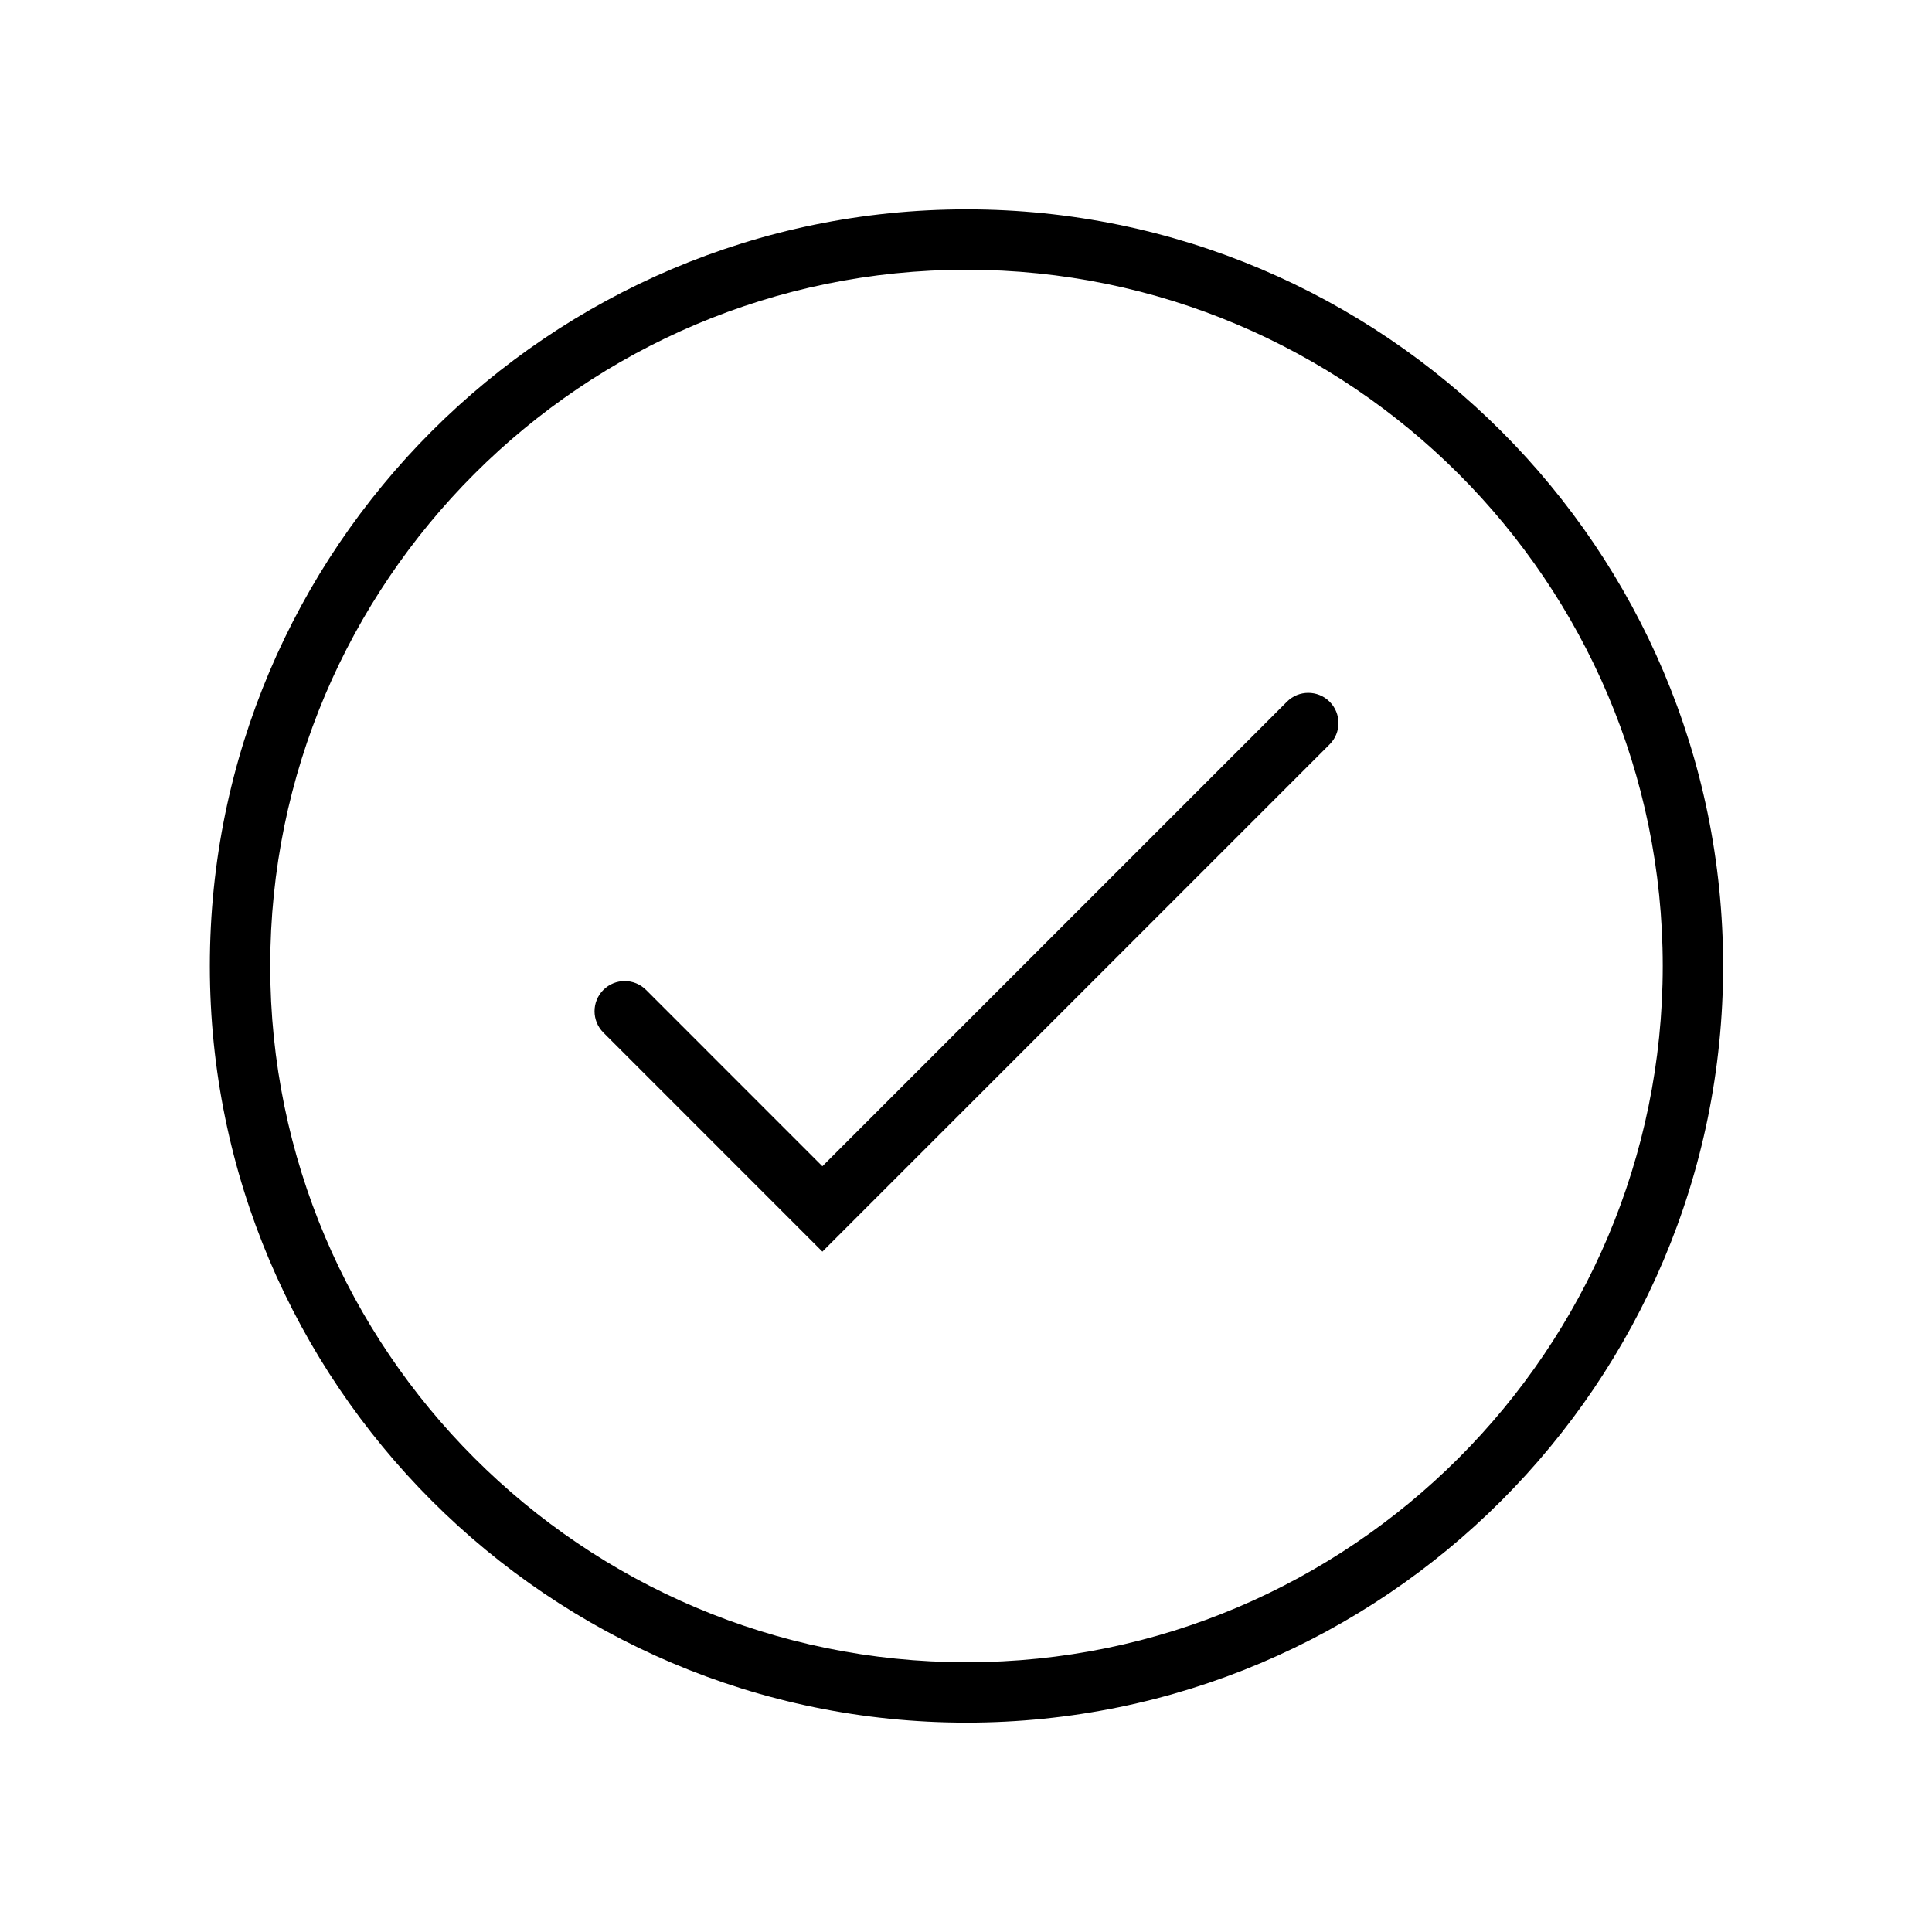
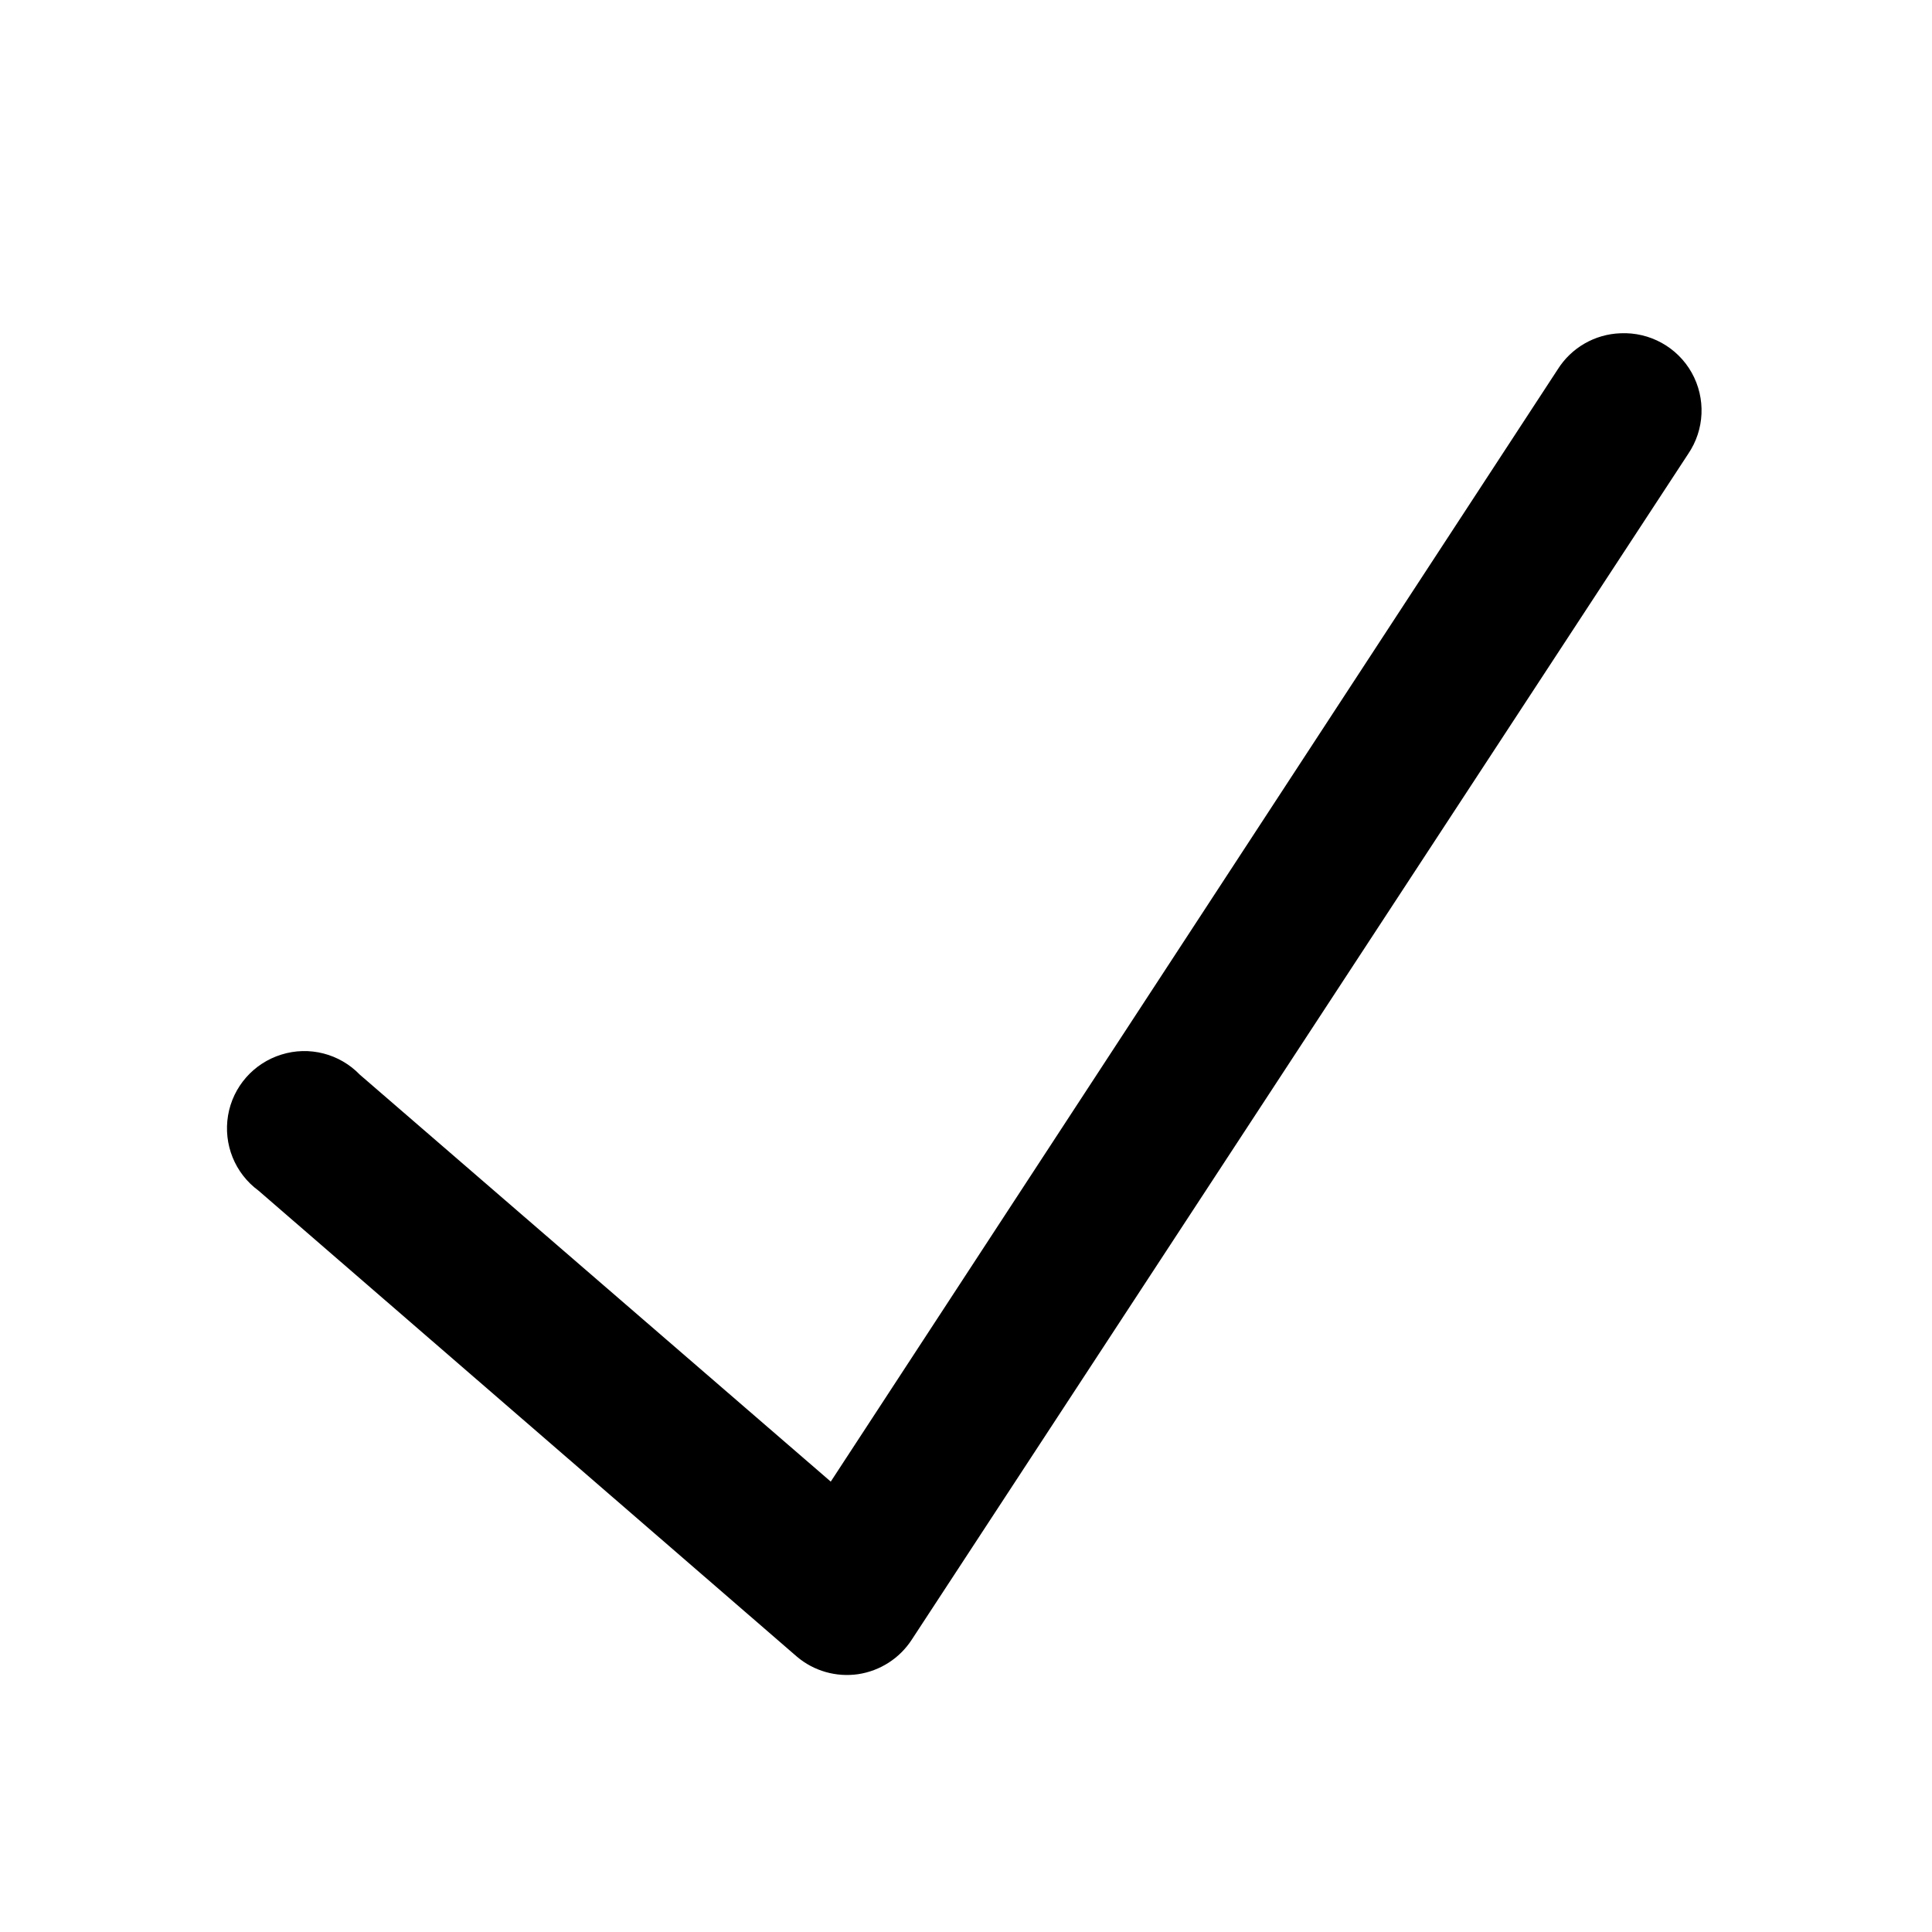
- <svg xmlns="http://www.w3.org/2000/svg" enable-background="new 0 0 128 128" height="128px" id="Layer_1" version="1.1" viewBox="0 0 128 128" width="128px" xml:space="preserve">
-   <g>
-     <g>
-       <path d="M85.263,46.49L54.485,77.267L42.804,65.584c-0.781-0.782-2.047-0.782-2.828-0.002c-0.781,0.782-0.781,2.048,0,2.829    l14.51,14.513l33.605-33.607c0.781-0.779,0.781-2.046,0-2.827C87.31,45.708,86.044,45.708,85.263,46.49z M64.032,13.871    c-27.642,0-50.129,22.488-50.129,50.126c0.002,27.642,22.49,50.131,50.131,50.131h0.004c27.638,0,50.123-22.489,50.123-50.131    C114.161,36.358,91.674,13.871,64.032,13.871z M64.038,110.128h-0.004c-25.435,0-46.129-20.694-46.131-46.131    c0-25.434,20.693-46.126,46.129-46.126s46.129,20.693,46.129,46.126C110.161,89.434,89.471,110.128,64.038,110.128z" />
-     </g>
+ <svg xmlns="http://www.w3.org/2000/svg" viewBox="0 0 50 50" version="1.1" width="50px" height="50px">
+   <g id="surface1">
+     <path style=" " d="M 41.938 8.625 C 41.273 8.648 40.664 9 40.312 9.562 L 21.5 38.344 L 9.312 27.812 C 8.789 27.27 8.004 27.066 7.281 27.293 C 6.562 27.516 6.027 28.125 5.902 28.867 C 5.777 29.613 6.078 30.363 6.688 30.812 L 20.625 42.875 C 21.062 43.246 21.641 43.41 22.207 43.328 C 22.777 43.242 23.281 42.918 23.594 42.438 L 43.688 11.75 C 44.117 11.121 44.152 10.309 43.781 9.645 C 43.41 8.984 42.695 8.59 41.938 8.625 Z " />
  </g>
</svg>
